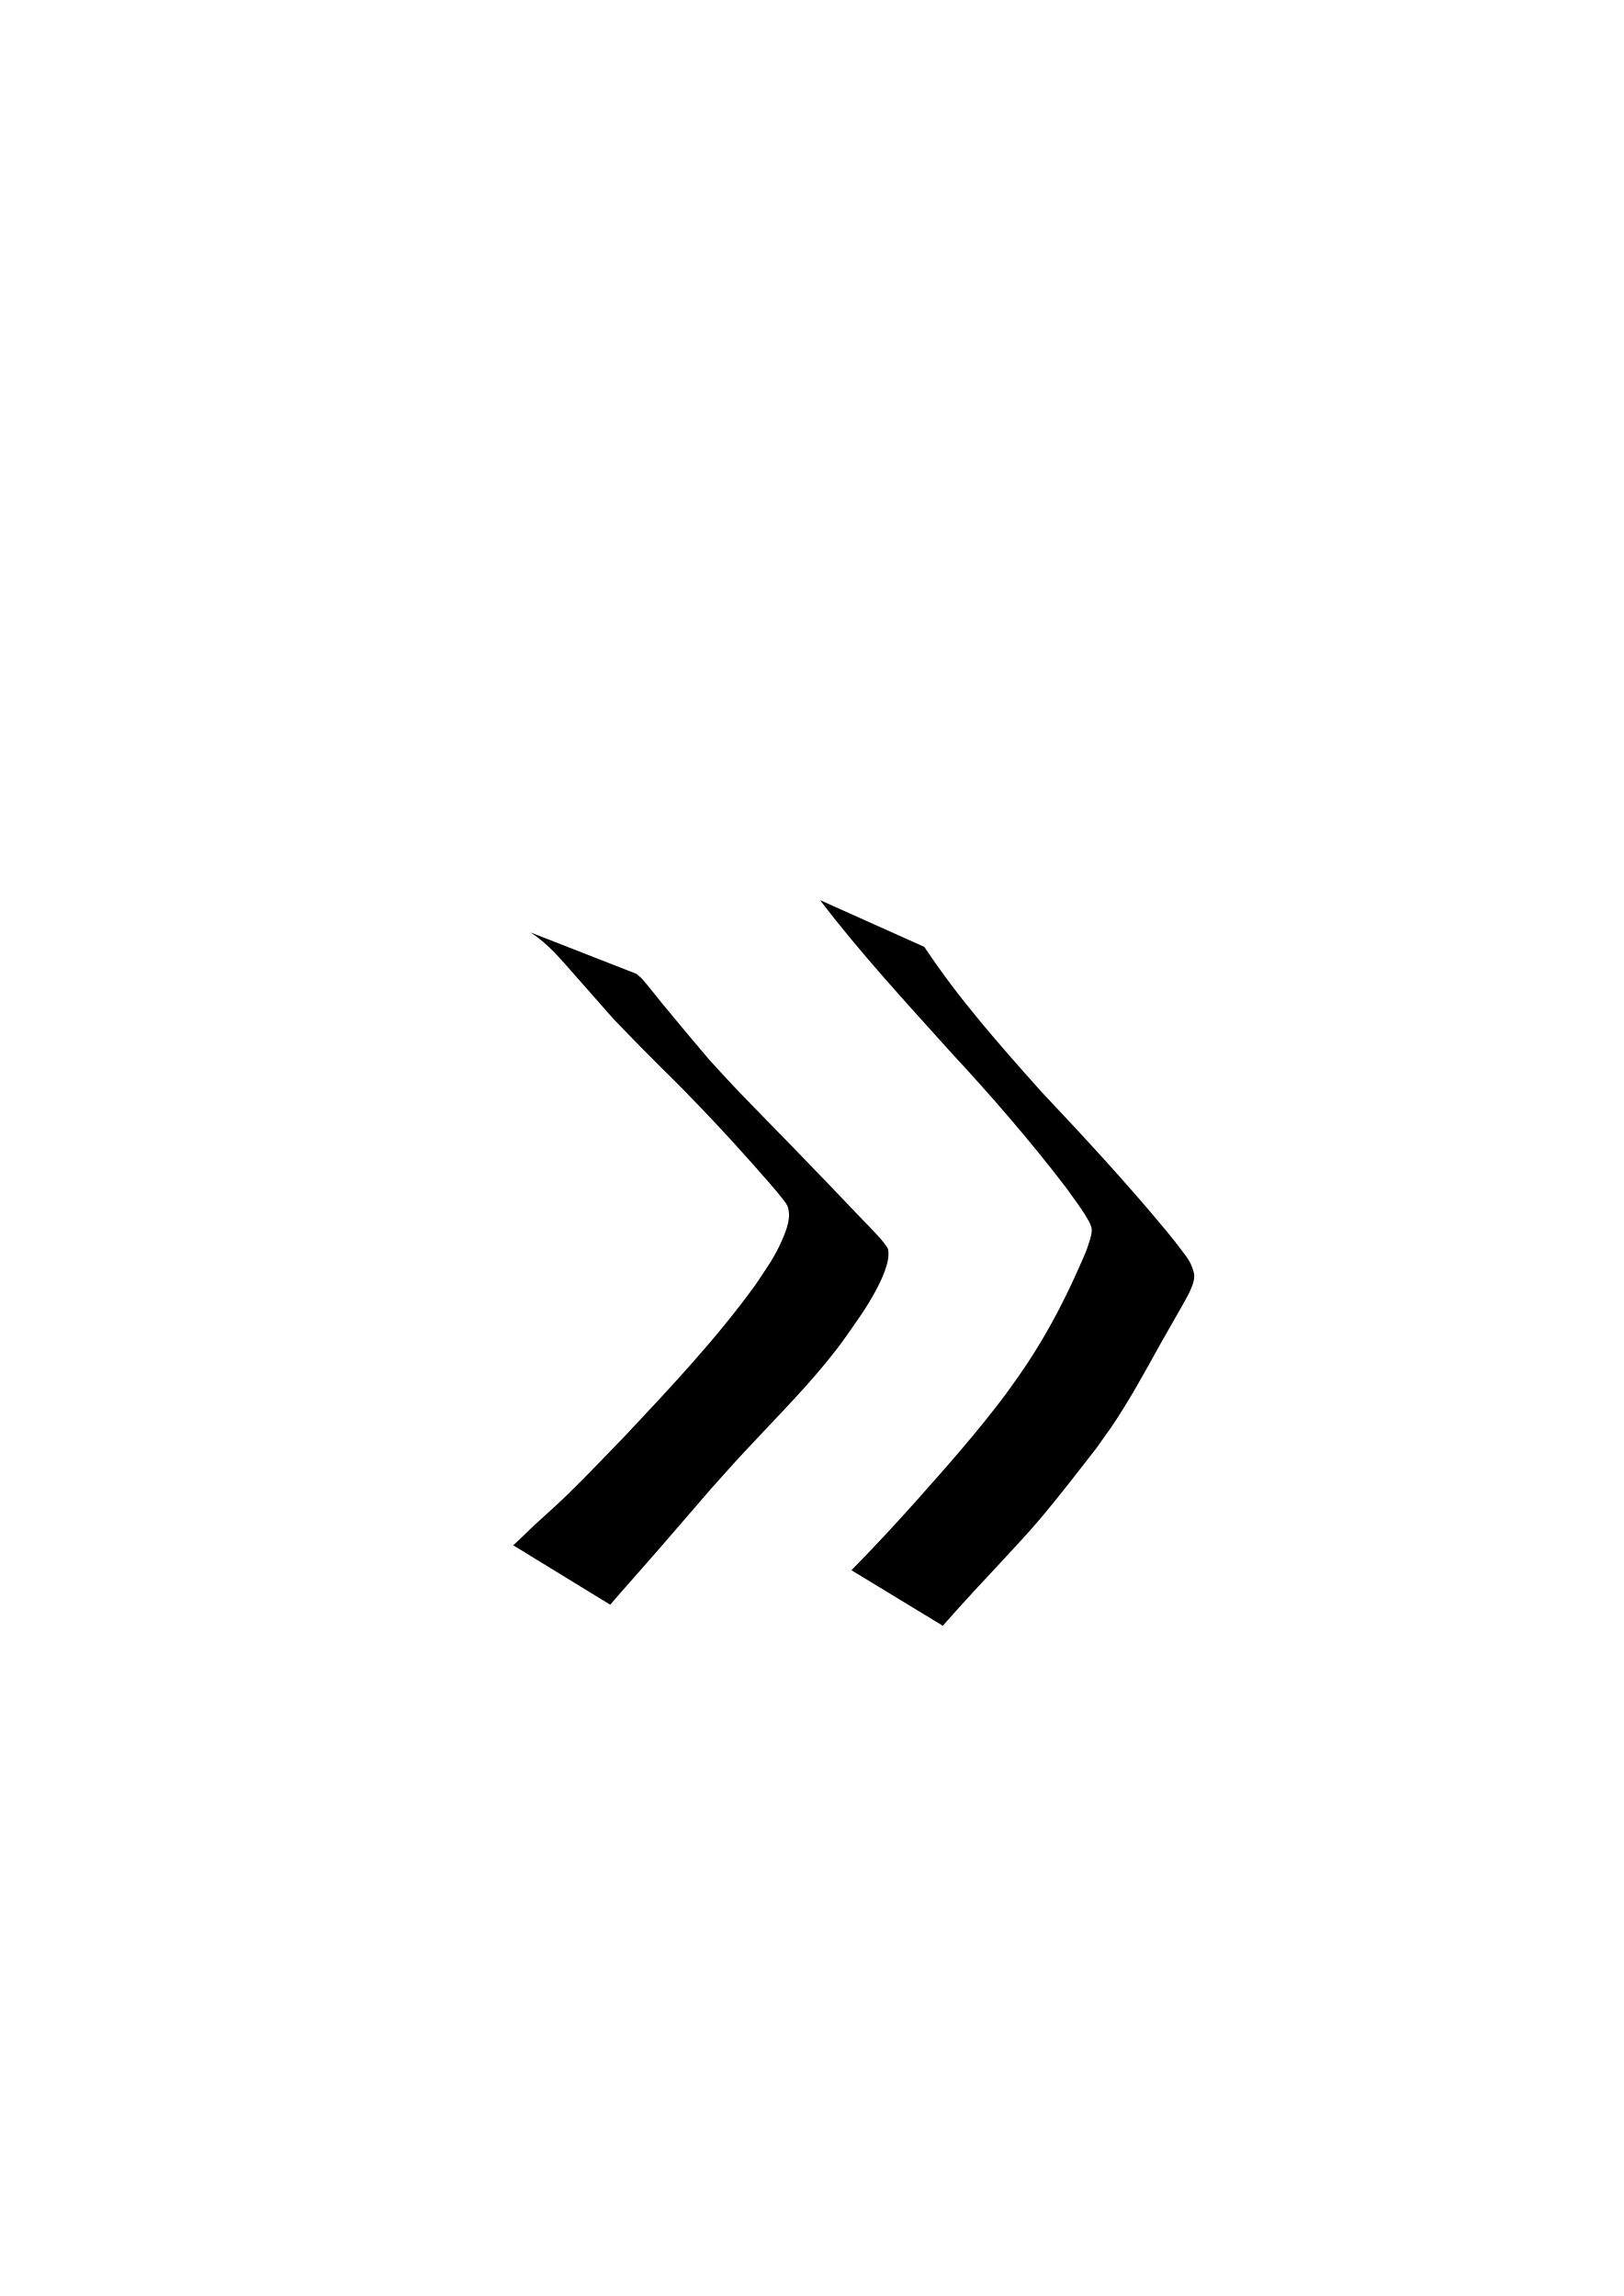
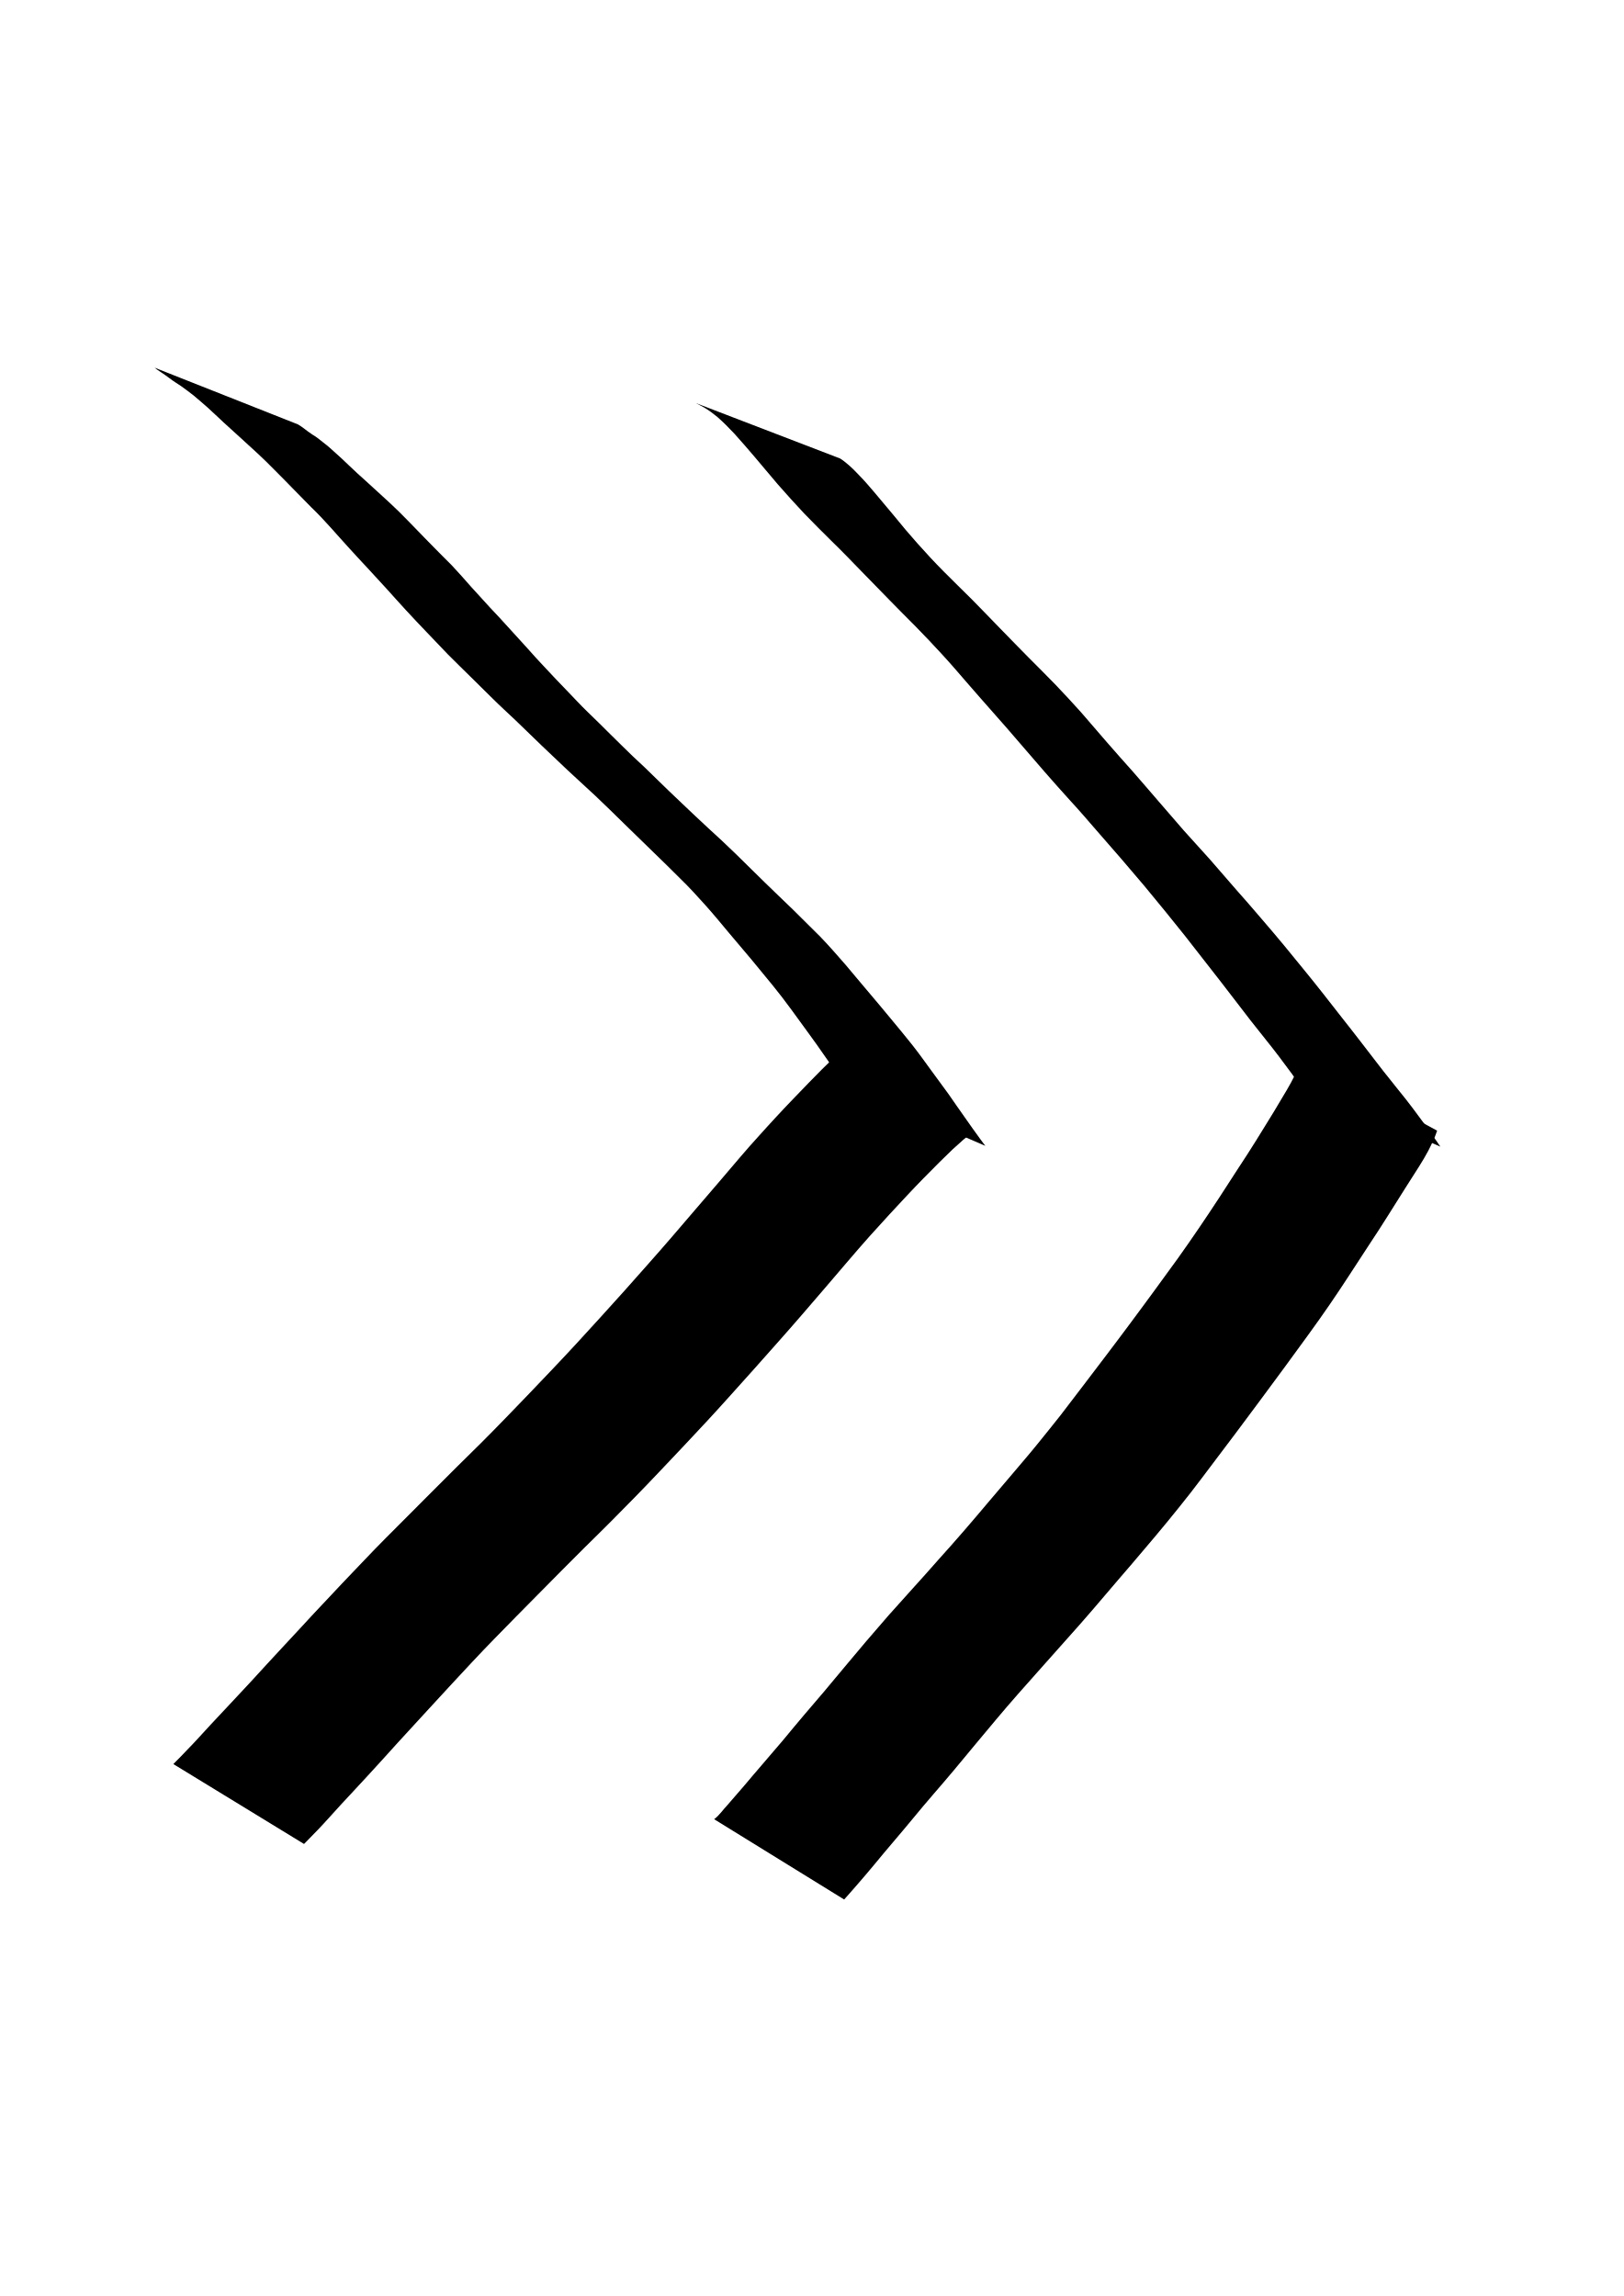
- <svg xmlns="http://www.w3.org/2000/svg" width="210mm" height="297mm" viewBox="0 0 210 297" version="1.1" id="svg1">
-   <defs id="defs1" />
+ <svg xmlns="http://www.w3.org/2000/svg" width="210mm" height="297mm" viewBox="0 0 210 297" version="1.1" id="svg5">
+   <defs id="defs2" />
  <g id="layer1">
-     <path style="fill:#000000;fill-opacity:1;fill-rule:nonzero;stroke:none;stroke-width:0.265" id="path7" d="m 68.591,120.605 c 2.359,1.489 4.14,3.716 5.972,5.779 1.609,1.812 3.202,3.639 4.808,5.453 1.177,1.212 2.343,2.434 3.53,3.636 4.808,4.87 3.297,3.187 7.964,8.052 2.866,2.987 5.629,6.057 8.356,9.17 0.17,0.2 2.415,2.74 2.623,3.303 0.536,1.447 -0.104,3.031 -0.656,4.319 -1.019,2.378 -2.029,3.687 -3.457,5.849 -5.056,6.991 -10.988,13.283 -16.882,19.563 -2.442,2.505 -4.837,5.058 -7.344,7.498 -1.414,1.376 -2.885,2.691 -4.346,4.016 -0.939,0.872 -1.824,1.8 -2.785,2.648 0,0 12.549,7.687 12.549,7.687 v 0 c 0.831,-0.942 1.628,-1.914 2.475,-2.843 3.588,-4.035 7.089,-8.146 10.626,-12.226 3.479,-3.877 2.617,-2.961 6.27,-6.848 3.84,-4.087 7.789,-8.1 11.059,-12.676 1.381,-1.994 2.728,-3.814 3.874,-5.958 0.672,-1.259 1.966,-3.782 1.629,-5.405 -0.144,-0.695 -2.942,-3.472 -3.154,-3.695 -3.047,-3.199 -6.099,-6.392 -9.179,-9.559 -1.926,-1.981 -5.774,-5.892 -7.687,-7.915 -1.061,-1.122 -2.093,-2.272 -3.14,-3.407 -2.08,-2.464 -4.162,-4.926 -6.203,-7.423 -0.25,-0.306 -2.001,-2.518 -2.424,-2.974 -0.229,-0.246 -0.499,-0.449 -0.749,-0.674 z" />
-     <path style="fill:#000000;fill-opacity:1;fill-rule:nonzero;stroke:none;stroke-width:0.265" id="path8" d="m 106.057,116.434 c 5.273,6.918 11.19,13.312 17.002,19.775 5.184,5.594 10.188,11.355 14.818,17.418 1.043,1.492 2.206,2.933 3.056,4.552 0.041,0.107 0.246,0.603 0.26,0.749 0.047,0.491 -0.11,1.056 -0.245,1.501 -0.496,1.637 -0.711,1.969 -1.452,3.657 -1.696,3.835 -3.632,7.574 -5.88,11.116 -1.438,2.266 -2.01,3.004 -3.567,5.185 -3.61,4.816 -7.603,9.333 -11.605,13.824 -2.704,3.036 -5.475,6.008 -8.325,8.907 0,0 11.818,7.182 11.818,7.182 v 0 c 2.677,-3.056 5.461,-6.011 8.228,-8.986 1.382,-1.5 2.683,-2.883 4.007,-4.433 2.648,-3.1 5.127,-6.344 7.633,-9.558 1.687,-2.378 2.05,-2.812 3.59,-5.294 2.227,-3.59 4.167,-7.347 6.286,-11 0.359,-0.627 1.619,-2.796 2.009,-3.577 0.366,-0.732 0.812,-1.681 0.765,-2.533 -0.01,-0.186 -0.082,-0.364 -0.123,-0.546 -0.37,-1.195 -0.766,-1.682 -1.53,-2.67 -1.678,-2.168 0.039,-0.021 -2.024,-2.563 -5.184,-6.251 -10.709,-12.207 -16.274,-18.117 -5.277,-5.929 -10.566,-11.899 -14.953,-18.535 z" />
+     <path style="fill:#000000;stroke-width:0.265" id="path43413" d="m 108.404,136.296 c -0.257,0.218 -0.495,0.455 -0.73,0.696 -0.442,0.441 -0.901,0.865 -1.342,1.308 -0.572,0.59 -1.154,1.169 -1.728,1.758 -0.672,0.701 -1.347,1.399 -2.021,2.097 -0.729,0.748 -1.44,1.512 -2.151,2.277 -0.755,0.816 -1.506,1.634 -2.245,2.464 -0.857,0.932 -1.688,1.886 -2.511,2.848 -0.965,1.12 -1.914,2.253 -2.876,3.376 -0.978,1.133 -1.952,2.268 -2.924,3.406 -0.984,1.13 -1.953,2.273 -2.925,3.413 -1.004,1.169 -2.022,2.327 -3.043,3.482 -1.054,1.177 -2.089,2.369 -3.145,3.544 -1.035,1.151 -2.075,2.298 -3.113,3.447 -1.008,1.113 -2.025,2.219 -3.04,3.326 -1.037,1.12 -2.075,2.237 -3.128,3.341 -1.035,1.087 -2.07,2.173 -3.107,3.258 -0.999,1.047 -2.008,2.085 -3.014,3.125 -1.038,1.073 -2.086,2.137 -3.141,3.193 -1.061,1.062 -2.138,2.108 -3.205,3.165 -1.058,1.054 -2.116,2.107 -3.17,3.166 -1.012,1.024 -2.031,2.04 -3.047,3.06 -0.963,0.954 -1.918,1.916 -2.873,2.878 -0.944,0.946 -1.872,1.909 -2.794,2.877 -0.958,0.991 -1.908,1.989 -2.854,2.991 -0.899,0.956 -1.793,1.916 -2.696,2.869 -0.842,0.883 -1.665,1.783 -2.493,2.68 -0.778,0.843 -1.56,1.682 -2.342,2.521 -0.743,0.79 -1.476,1.59 -2.21,2.388 -0.677,0.74 -1.357,1.475 -2.031,2.217 -0.627,0.679 -1.255,1.358 -1.891,2.028 -0.587,0.624 -1.167,1.256 -1.757,1.878 -0.566,0.59 -1.118,1.195 -1.677,1.792 -0.522,0.56 -1.039,1.125 -1.553,1.692 -0.472,0.515 -0.952,1.024 -1.443,1.521 -0.493,0.528 -0.999,1.044 -1.51,1.554 -0.085,0.087 -0.17,0.173 -0.254,0.26 0,0 16.901,10.335 16.901,10.335 v 0 c 0.083,-0.084 0.165,-0.168 0.248,-0.252 0.512,-0.522 1.018,-1.049 1.53,-1.57 0.497,-0.523 0.99,-1.05 1.471,-1.588 0.503,-0.563 1.01,-1.122 1.521,-1.677 0.55,-0.599 1.107,-1.191 1.661,-1.787 0.583,-0.628 1.167,-1.256 1.747,-1.887 0.633,-0.686 1.263,-1.374 1.889,-2.065 0.67,-0.74 1.34,-1.479 2.008,-2.22 0.727,-0.798 1.453,-1.596 2.188,-2.386 0.779,-0.845 1.558,-1.69 2.332,-2.538 0.818,-0.895 1.636,-1.79 2.464,-2.675 0.89,-0.961 1.782,-1.919 2.675,-2.877 0.937,-1.002 1.884,-1.993 2.842,-2.976 0.922,-0.955 1.856,-1.899 2.787,-2.846 0.951,-0.963 1.899,-1.93 2.854,-2.888 1.009,-1.024 2.022,-2.045 3.033,-3.067 1.045,-1.057 2.096,-2.109 3.152,-3.155 1.071,-1.058 2.148,-2.109 3.209,-3.177 1.061,-1.063 2.113,-2.135 3.165,-3.208 1.017,-1.039 2.022,-2.091 3.023,-3.145 1.031,-1.089 2.061,-2.18 3.094,-3.268 1.056,-1.116 2.106,-2.239 3.15,-3.366 1.021,-1.11 2.045,-2.218 3.047,-3.345 1.036,-1.153 2.074,-2.305 3.106,-3.462 1.051,-1.183 2.096,-2.371 3.153,-3.55 1.03,-1.163 2.056,-2.328 3.07,-3.505 0.976,-1.138 1.954,-2.274 2.934,-3.409 0.971,-1.137 1.941,-2.274 2.914,-3.409 0.959,-1.12 1.92,-2.238 2.902,-3.337 0.837,-0.938 1.682,-1.868 2.536,-2.79 0.748,-0.81 1.497,-1.618 2.25,-2.422 0.71,-0.751 1.418,-1.504 2.143,-2.241 0.676,-0.691 1.359,-1.377 2.043,-2.06 0.575,-0.568 1.15,-1.137 1.735,-1.694 0.459,-0.418 0.921,-0.834 1.385,-1.247 0.267,-0.222 0.544,-0.431 0.794,-0.671 0,0 -16.974,-10.471 -16.974,-10.471 z" />
+     <path style="fill:#000000;stroke-width:0.265" id="path43415" d="m 19.99,47.557 c 0.249,0.203 0.51,0.392 0.784,0.563 0.404,0.249 0.778,0.544 1.166,0.818 0.465,0.366 0.977,0.663 1.465,0.996 0.542,0.393 1.085,0.786 1.61,1.203 0.619,0.51 1.218,1.043 1.825,1.566 0.717,0.648 1.409,1.323 2.121,1.977 0.754,0.67 1.493,1.355 2.238,2.035 0.722,0.655 1.44,1.316 2.157,1.976 0.726,0.664 1.417,1.364 2.11,2.061 0.811,0.794 1.594,1.617 2.392,2.425 0.793,0.806 1.585,1.612 2.376,2.42 0.889,0.848 1.724,1.749 2.547,2.661 0.797,0.906 1.614,1.795 2.42,2.694 0.766,0.858 1.56,1.69 2.34,2.534 0.827,0.9 1.658,1.797 2.481,2.7 0.822,0.908 1.632,1.827 2.465,2.725 0.879,0.955 1.769,1.899 2.669,2.835 0.928,0.964 1.851,1.934 2.774,2.904 0.936,0.949 1.897,1.872 2.844,2.81 0.957,0.952 1.921,1.897 2.882,2.845 1.001,0.996 2.047,1.943 3.07,2.916 1.122,1.079 2.236,2.166 3.356,3.246 1.114,1.058 2.224,2.12 3.342,3.173 1.19,1.112 2.399,2.203 3.589,3.314 1.265,1.198 2.509,2.419 3.752,3.639 1.228,1.212 2.468,2.413 3.709,3.612 1.192,1.147 2.368,2.311 3.541,3.479 1.154,1.12 2.236,2.31 3.307,3.509 1.007,1.129 1.97,2.297 2.938,3.46 1,1.169 1.993,2.344 2.977,3.525 0.905,1.098 1.812,2.196 2.71,3.3 0.837,1.022 1.632,2.076 2.414,3.139 0.76,1.03 1.511,2.065 2.259,3.103 0.731,0.975 1.414,1.984 2.115,2.98 0.659,0.94 1.316,1.882 1.975,2.823 0.414,0.586 0.207,0.296 0.622,0.869 0,0 18.099,7.829 18.099,7.829 v 0 c -0.421,-0.575 -0.208,-0.288 -0.639,-0.861 -0.682,-0.928 -1.343,-1.87 -2.004,-2.813 -0.703,-1.006 -1.418,-2.004 -2.109,-3.019 -0.765,-1.033 -1.515,-2.078 -2.278,-3.112 -0.788,-1.082 -1.566,-2.173 -2.395,-3.225 -0.893,-1.129 -1.815,-2.235 -2.733,-3.343 -0.978,-1.188 -1.967,-2.368 -2.963,-3.541 -0.995,-1.157 -1.956,-2.343 -2.946,-3.504 -1.066,-1.23 -2.143,-2.452 -3.268,-3.629 -1.175,-1.177 -2.357,-2.347 -3.541,-3.514 -1.244,-1.202 -2.5,-2.393 -3.735,-3.604 -1.237,-1.221 -2.477,-2.439 -3.719,-3.655 -1.157,-1.135 -2.351,-2.23 -3.548,-3.323 -1.126,-1.043 -2.242,-2.096 -3.351,-3.156 -1.131,-1.065 -2.248,-2.143 -3.358,-3.23 -0.995,-0.981 -1.999,-1.954 -3.033,-2.894 -0.969,-0.932 -1.92,-1.882 -2.88,-2.823 -0.945,-0.941 -1.887,-1.883 -2.852,-2.803 -0.963,-0.924 -1.861,-1.912 -2.79,-2.869 -0.89,-0.932 -1.794,-1.85 -2.663,-2.803 -0.832,-0.888 -1.666,-1.775 -2.464,-2.695 -0.817,-0.906 -1.635,-1.81 -2.463,-2.706 -0.773,-0.849 -1.543,-1.701 -2.341,-2.527 -0.822,-0.889 -1.634,-1.787 -2.445,-2.685 -0.818,-0.922 -1.625,-1.854 -2.473,-2.749 -0.808,-0.791 -1.591,-1.605 -2.39,-2.405 -0.787,-0.808 -1.584,-1.607 -2.362,-2.425 -0.693,-0.7 -1.367,-1.418 -2.072,-2.106 -0.7,-0.69 -1.423,-1.356 -2.15,-2.018 -0.747,-0.68 -1.489,-1.365 -2.237,-2.045 -0.712,-0.633 -1.416,-1.274 -2.101,-1.937 -0.562,-0.565 -1.161,-1.087 -1.748,-1.625 -0.5,-0.459 -1.004,-0.913 -1.547,-1.322 -0.454,-0.367 -0.905,-0.736 -1.412,-1.028 -0.38,-0.268 -0.771,-0.522 -1.129,-0.82 -0.243,-0.188 -0.5,-0.355 -0.762,-0.511 0,0 -18.54,-7.339 -18.54,-7.339 z" />
+     <path style="fill:#000000;stroke-width:0.265" id="path43419" d="m 168.325,136.779 c -0.043,0.289 -0.144,0.565 -0.229,0.844 -0.168,0.485 -0.389,0.949 -0.607,1.413 -0.324,0.671 -0.69,1.321 -1.063,1.966 -0.582,0.953 -1.146,1.916 -1.716,2.876 -0.725,1.182 -1.454,2.362 -2.184,3.541 -0.766,1.247 -1.57,2.47 -2.372,3.693 -0.829,1.286 -1.656,2.573 -2.494,3.853 -0.838,1.279 -1.685,2.551 -2.544,3.816 -0.914,1.35 -1.848,2.687 -2.793,4.015 -1.017,1.403 -2.036,2.804 -3.059,4.202 -1.034,1.423 -2.086,2.832 -3.133,4.246 -1.034,1.386 -2.067,2.772 -3.115,4.147 -0.999,1.313 -1.999,2.626 -2.995,3.941 -0.957,1.263 -1.918,2.524 -2.887,3.778 -0.971,1.241 -1.972,2.458 -2.959,3.687 -1.011,1.255 -2.071,2.47 -3.106,3.704 -1.044,1.237 -2.105,2.459 -3.146,3.699 -1.078,1.294 -2.18,2.567 -3.276,3.846 -1.079,1.261 -2.192,2.491 -3.297,3.729 -1.102,1.25 -2.206,2.498 -3.329,3.729 -1.036,1.148 -2.075,2.294 -3.1,3.453 -0.985,1.132 -1.968,2.267 -2.941,3.409 -0.919,1.093 -1.833,2.191 -2.756,3.281 -0.879,1.058 -1.758,2.117 -2.645,3.169 -0.866,1.03 -1.747,2.048 -2.622,3.071 -0.926,1.08 -1.819,2.187 -2.734,3.276 -0.866,1.03 -1.744,2.049 -2.624,3.067 -0.813,0.924 -1.592,1.877 -2.393,2.812 -0.71,0.835 -1.431,1.661 -2.153,2.485 -0.568,0.593 -1.025,1.309 -1.691,1.798 0,0 16.816,10.386 16.816,10.386 v 0 c 0.598,-0.654 1.17,-1.331 1.756,-1.996 0.725,-0.834 1.444,-1.674 2.147,-2.526 0.783,-0.941 1.556,-1.891 2.357,-2.818 0.875,-1.031 1.75,-2.061 2.609,-3.106 0.901,-1.089 1.805,-2.177 2.733,-3.244 0.884,-1.025 1.77,-2.049 2.637,-3.089 0.88,-1.055 1.752,-2.118 2.633,-3.172 0.915,-1.093 1.819,-2.194 2.74,-3.281 0.959,-1.134 1.916,-2.27 2.903,-3.38 1.026,-1.149 2.041,-2.306 3.066,-3.456 1.112,-1.244 2.211,-2.5 3.327,-3.74 1.117,-1.245 2.224,-2.497 3.311,-3.768 1.1,-1.28 2.197,-2.564 3.288,-3.852 1.054,-1.232 2.124,-2.45 3.159,-3.698 1.049,-1.241 2.107,-2.475 3.132,-3.736 1.002,-1.235 2.011,-2.464 2.986,-3.721 0.971,-1.26 1.934,-2.527 2.886,-3.801 0.993,-1.317 1.987,-2.632 2.978,-3.949 1.042,-1.387 2.074,-2.781 3.109,-4.174 1.049,-1.417 2.104,-2.829 3.142,-4.253 1.028,-1.403 2.052,-2.808 3.075,-4.214 0.966,-1.335 1.928,-2.673 2.855,-4.034 0.869,-1.272 1.726,-2.552 2.563,-3.845 0.838,-1.28 1.669,-2.565 2.506,-3.845 0.811,-1.237 1.632,-2.468 2.41,-3.726 0.737,-1.181 1.477,-2.36 2.225,-3.534 0.597,-0.95 1.202,-1.894 1.808,-2.839 0.425,-0.681 0.846,-1.366 1.218,-2.077 0.259,-0.512 0.511,-1.026 0.742,-1.551 0.145,-0.337 0.27,-0.683 0.39,-1.03 0,0 -17.546,-9.474 -17.546,-9.474 z" />
+     <path style="fill:#000000;stroke-width:0.265" id="path43427" d="m 90.027,52.153 c 0.389,0.205 0.776,0.409 1.156,0.63 0.567,0.341 1.094,0.744 1.606,1.162 0.766,0.673 1.483,1.397 2.179,2.141 0.893,0.981 1.755,1.99 2.617,2.997 1.01,1.182 1.994,2.385 3.007,3.564 1.117,1.274 2.25,2.535 3.412,3.768 1.19,1.232 2.4,2.445 3.621,3.647 1.258,1.219 2.473,2.482 3.693,3.74 1.201,1.243 2.412,2.477 3.62,3.713 1.168,1.2 2.351,2.385 3.532,3.573 1.13,1.143 2.226,2.32 3.317,3.501 1.149,1.239 2.244,2.525 3.349,3.802 1.117,1.298 2.257,2.575 3.386,3.863 1.117,1.246 2.209,2.514 3.299,3.784 1.1,1.264 2.191,2.535 3.285,3.804 1.104,1.27 2.227,2.523 3.355,3.772 1.142,1.237 2.24,2.514 3.341,3.788 1.076,1.236 2.157,2.469 3.229,3.708 0.998,1.17 2.002,2.334 2.991,3.511 0.915,1.097 1.819,2.203 2.721,3.311 0.842,1.04 1.681,2.082 2.516,3.127 0.791,1.002 1.57,2.015 2.357,3.02 0.741,0.943 1.483,1.886 2.214,2.836 0.677,0.873 1.346,1.752 2.022,2.627 0.633,0.835 1.269,1.667 1.914,2.491 0.621,0.788 1.24,1.577 1.871,2.357 0.596,0.738 1.178,1.486 1.753,2.24 0.564,0.757 1.137,1.507 1.693,2.271 0.36,0.515 0.729,1.024 1.093,1.537 0,0 18.11,7.885 18.11,7.885 v 0 c -0.355,-0.526 -0.713,-1.05 -1.092,-1.56 -0.54,-0.783 -1.083,-1.563 -1.667,-2.315 -0.568,-0.773 -1.141,-1.544 -1.736,-2.297 -0.621,-0.794 -1.276,-1.561 -1.889,-2.362 -0.655,-0.815 -1.308,-1.631 -1.937,-2.465 -0.673,-0.887 -1.362,-1.761 -2.036,-2.646 -0.746,-0.954 -1.48,-1.917 -2.236,-2.863 -0.796,-1.001 -1.585,-2.008 -2.365,-3.022 -0.827,-1.066 -1.679,-2.112 -2.528,-3.162 -0.906,-1.122 -1.82,-2.237 -2.738,-3.349 -0.99,-1.191 -1.989,-2.375 -3.003,-3.546 -1.068,-1.251 -2.146,-2.494 -3.239,-3.723 -1.108,-1.274 -2.206,-2.558 -3.321,-3.826 -1.129,-1.241 -2.257,-2.483 -3.374,-3.735 -1.102,-1.259 -2.183,-2.536 -3.284,-3.796 -1.098,-1.269 -2.184,-2.548 -3.291,-3.808 -1.141,-1.278 -2.282,-2.557 -3.404,-3.851 -1.108,-1.271 -2.203,-2.553 -3.304,-3.829 -1.081,-1.211 -2.187,-2.399 -3.307,-3.575 -1.163,-1.21 -2.363,-2.383 -3.541,-3.577 -1.211,-1.238 -2.432,-2.467 -3.633,-3.714 -1.225,-1.255 -2.433,-2.525 -3.668,-3.77 -1.212,-1.205 -2.439,-2.395 -3.642,-3.609 -1.18,-1.186 -2.313,-2.416 -3.425,-3.666 -1.023,-1.148 -2.016,-2.322 -2.98,-3.52 -0.845,-1.006 -1.687,-2.013 -2.531,-3.02 -0.658,-0.764 -1.305,-1.537 -2.015,-2.254 -0.452,-0.488 -0.922,-0.955 -1.43,-1.386 -0.326,-0.278 -0.657,-0.549 -1.024,-0.773 0,0 -18.616,-7.151 -18.616,-7.151 z" />
  </g>
</svg>
